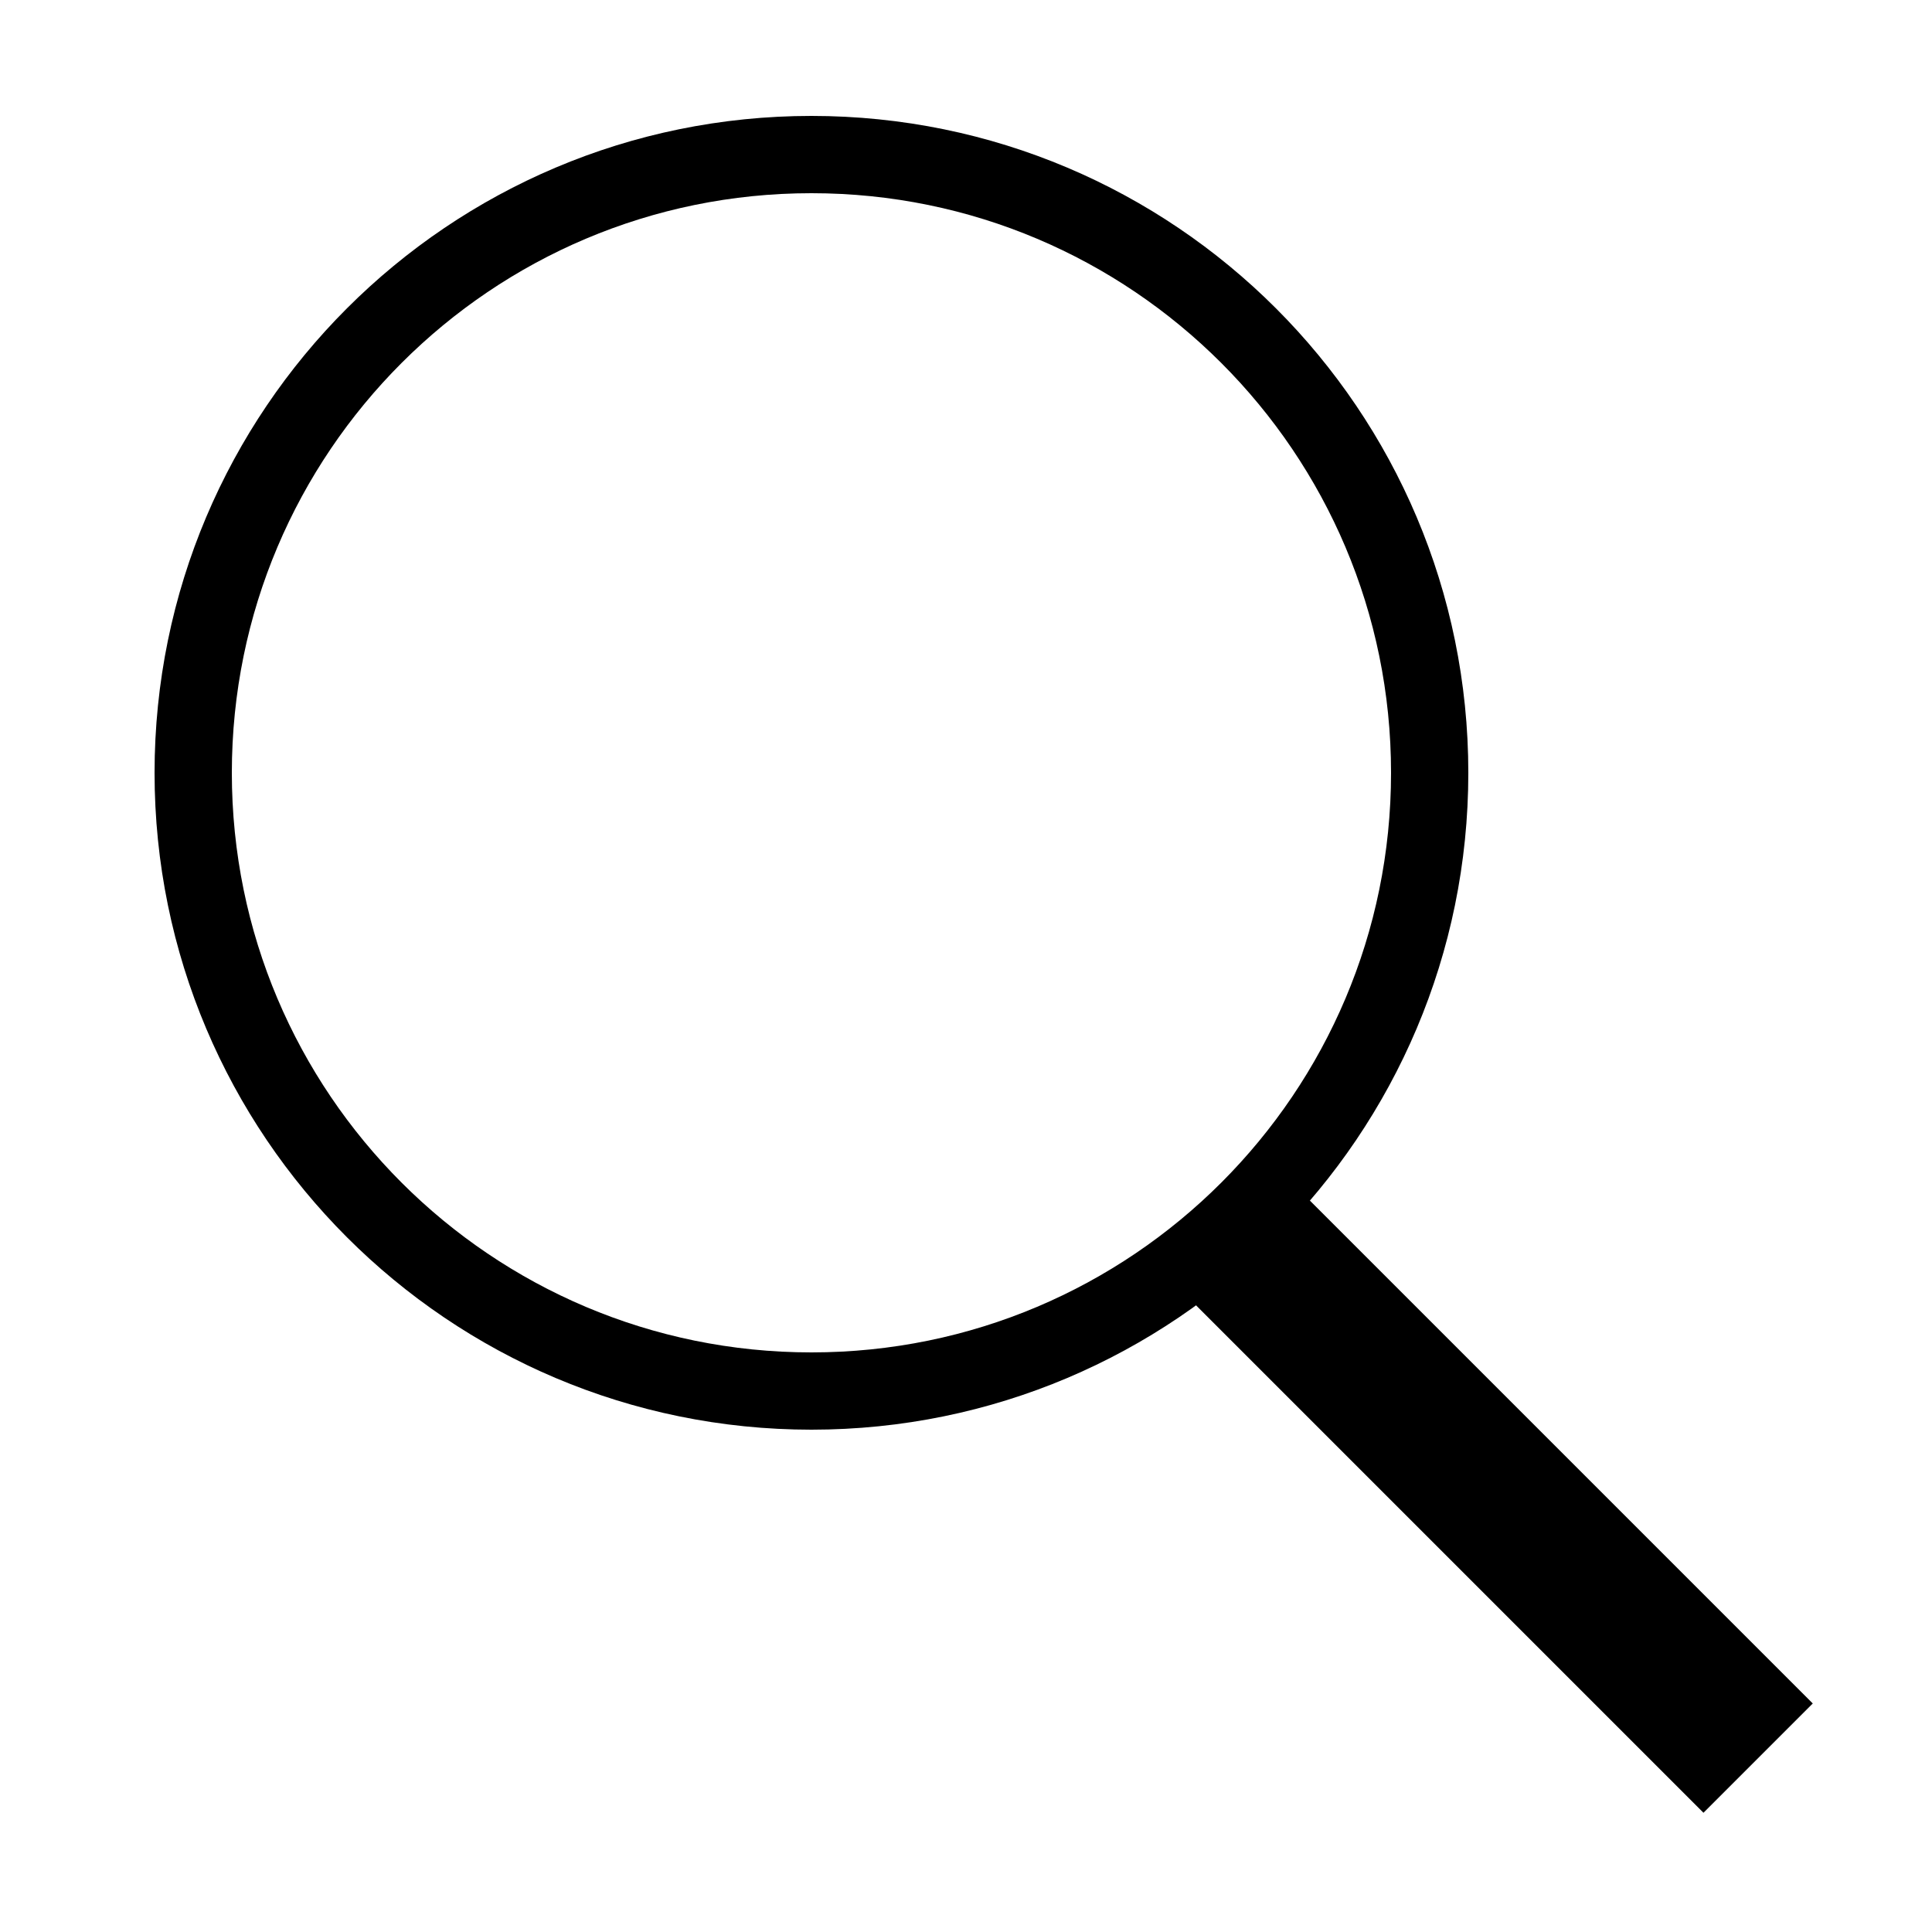
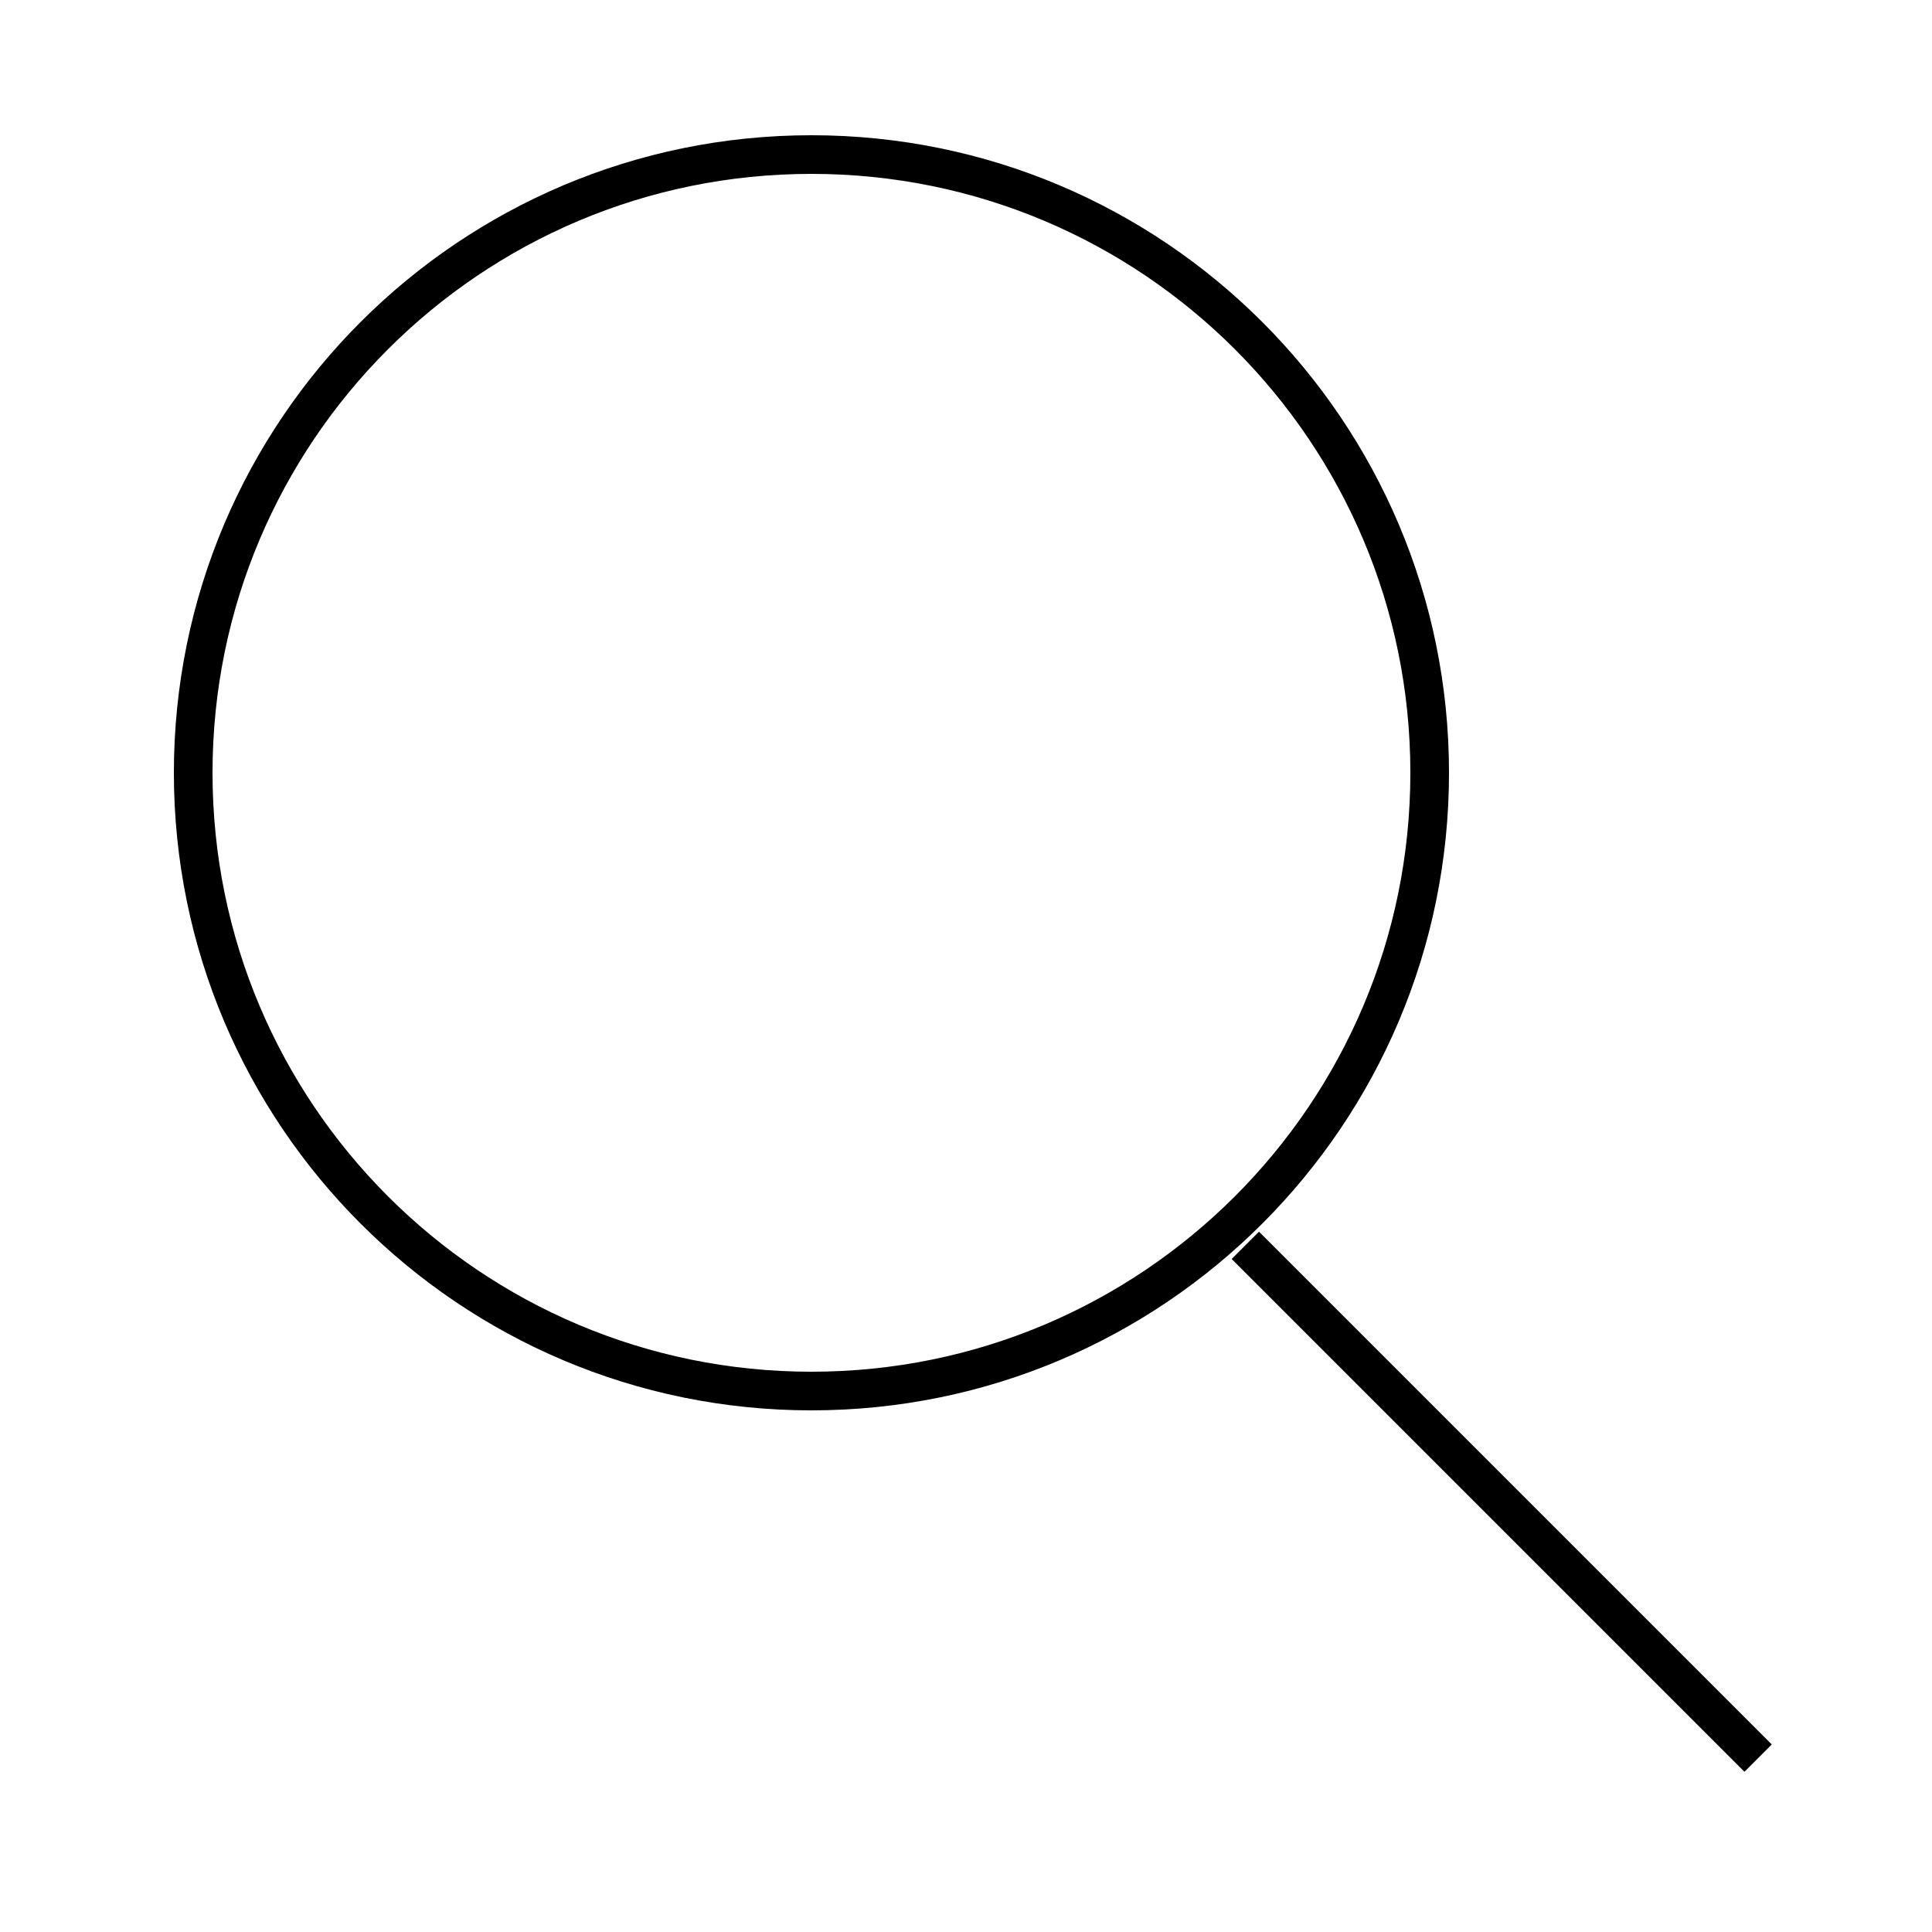
- <svg xmlns="http://www.w3.org/2000/svg" enable-background="new 0 0 50 50" height="50px" id="Layer_1" version="1.1" viewBox="0 0 50 50" width="50px" xml:space="preserve">
+ <svg xmlns="http://www.w3.org/2000/svg" enableBackground="new 0 0 50 50" height="50px" id="Layer_1" version="1.1" viewBox="0 0 50 50" width="50px" xml:space="preserve">
  <rect fill="none" height="50" width="50" />
-   <circle cx="21" cy="20" fill="none" r="16" stroke="#000000" stroke-linecap="round" stroke-miterlimit="10" stroke-width="2" />
-   <line fill="none" stroke="#000000" stroke-miterlimit="10" stroke-width="4" x1="32.229" x2="45.5" y1="32.229" y2="45.5" />
+   <circle cx="21" cy="20" fill="none" r="16" stroke="#000000" strokeLinecap="round" strokeMiterlimit="10" strokeWidth="2" />
+   <line fill="none" stroke="#000000" strokeMiterlimit="10" strokeWidth="4" x1="32.229" x2="45.5" y1="32.229" y2="45.5" />
</svg>
